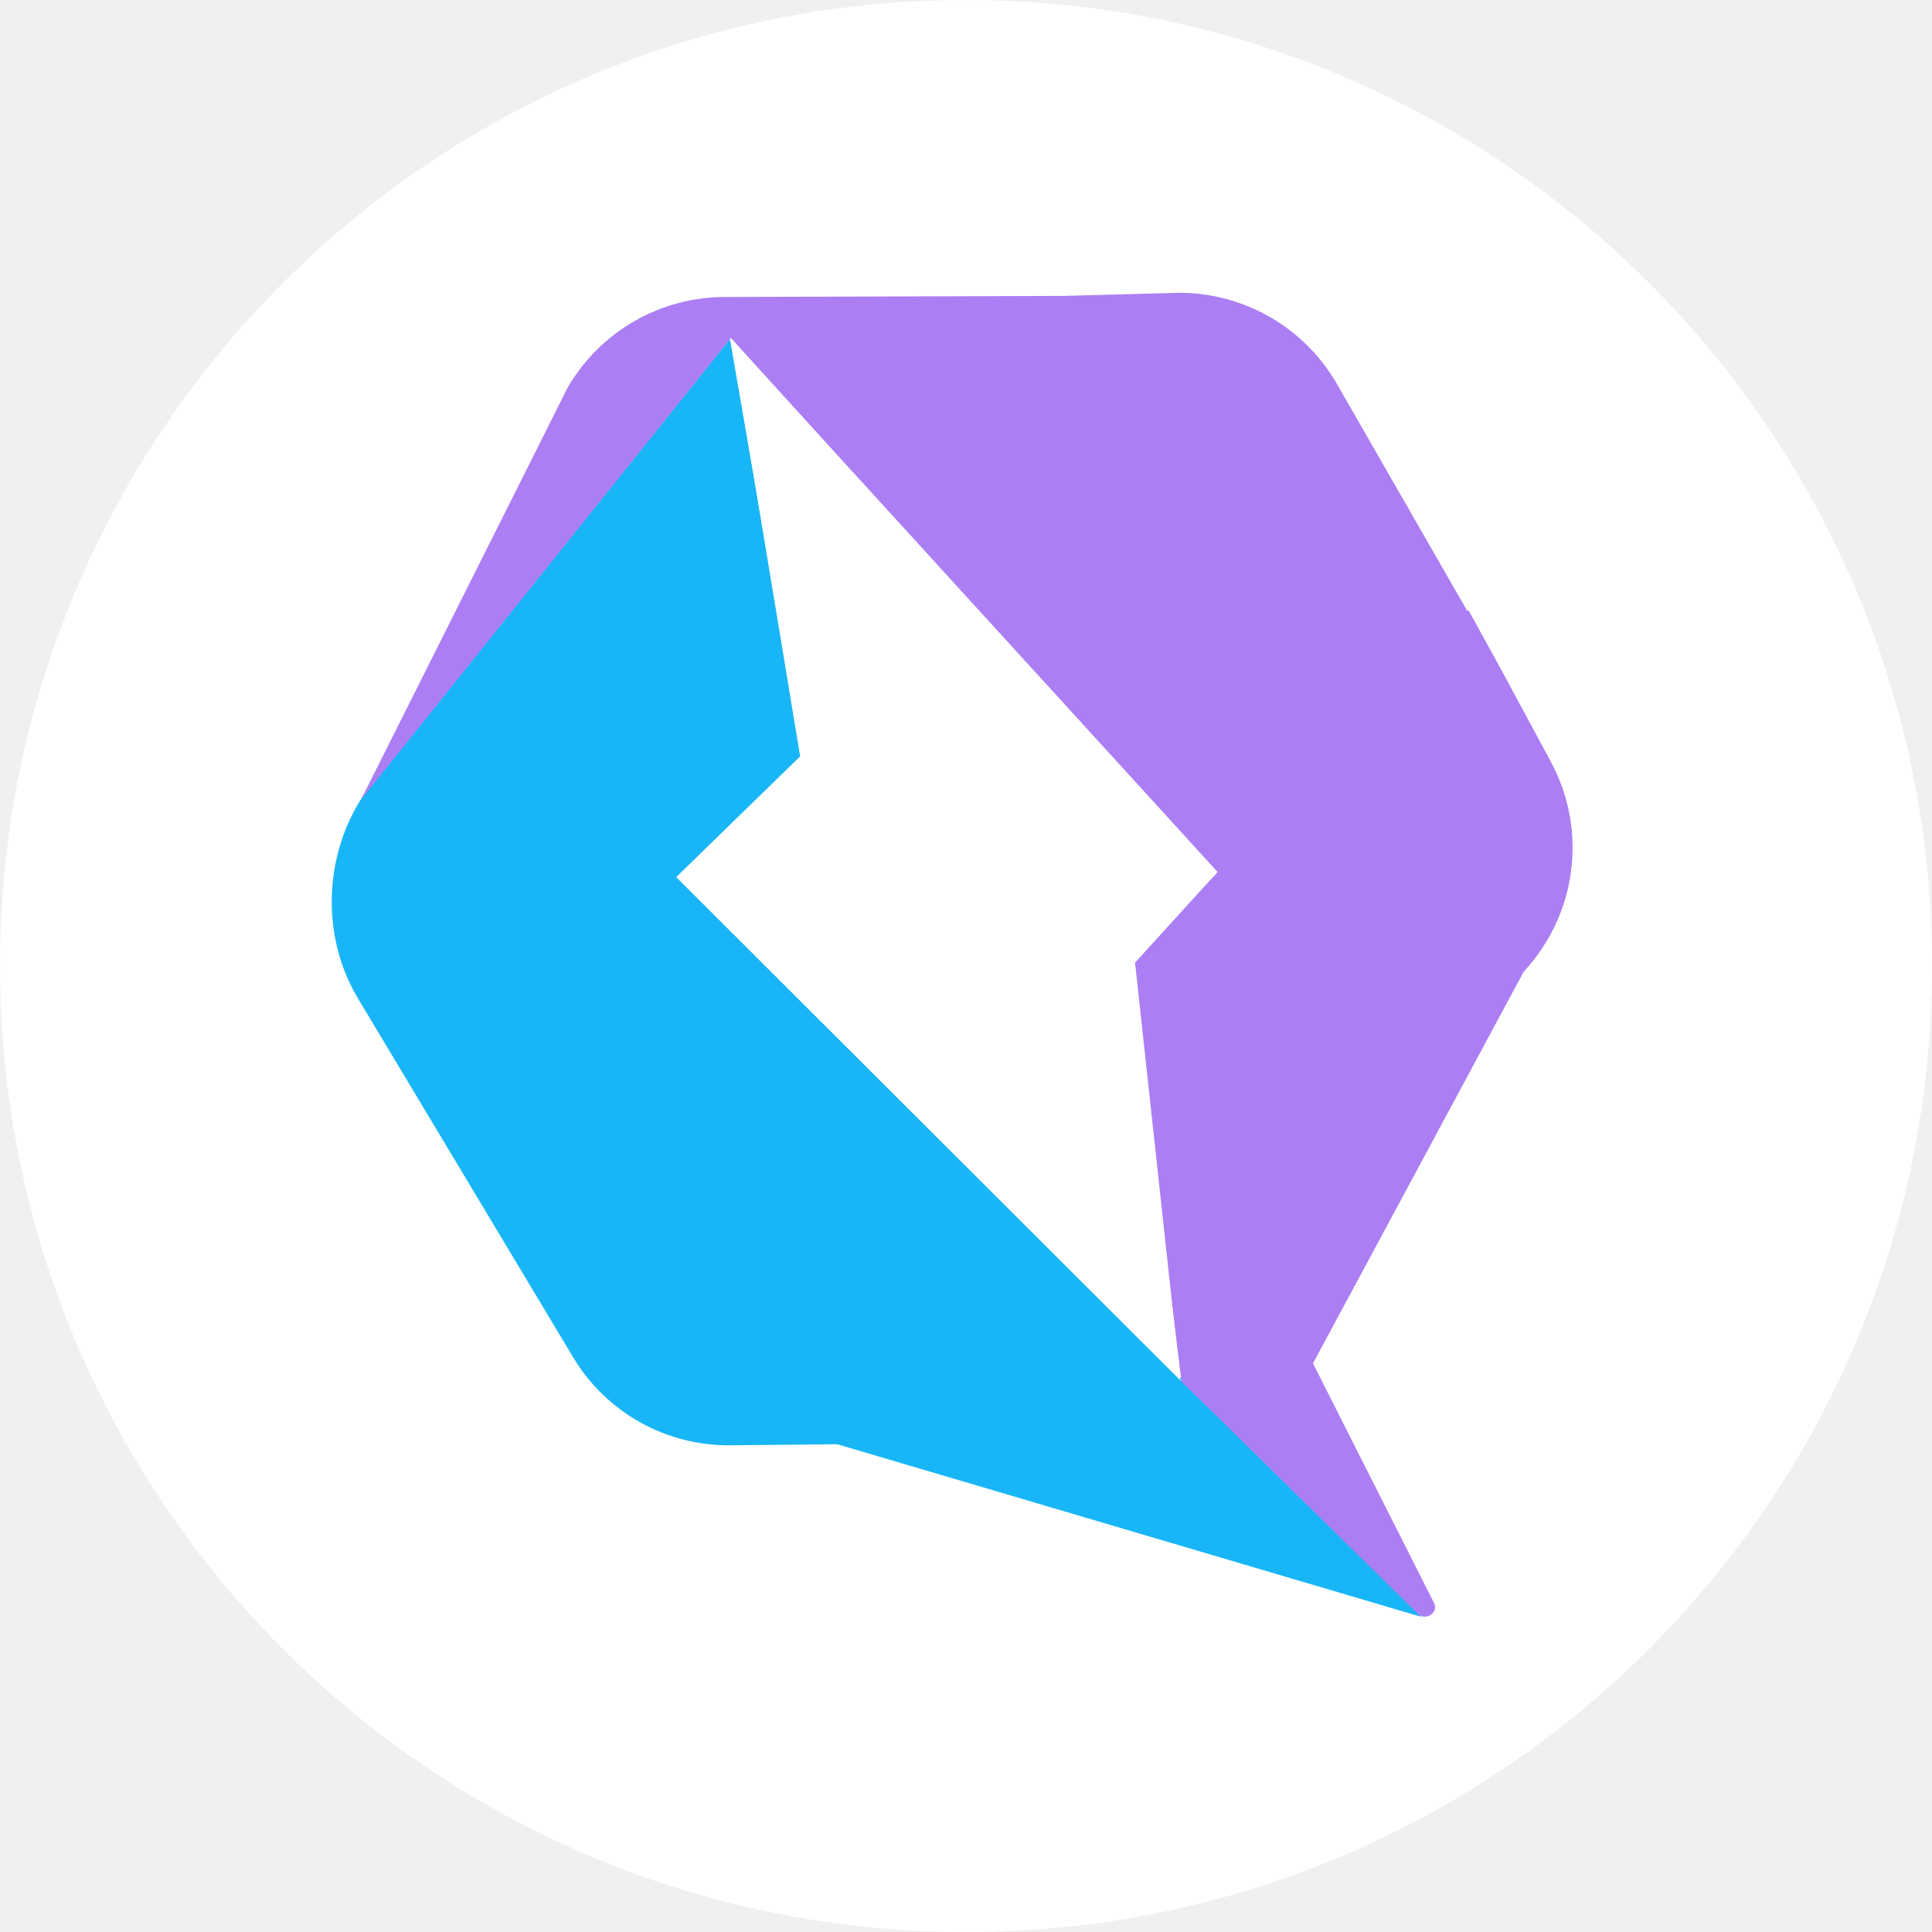
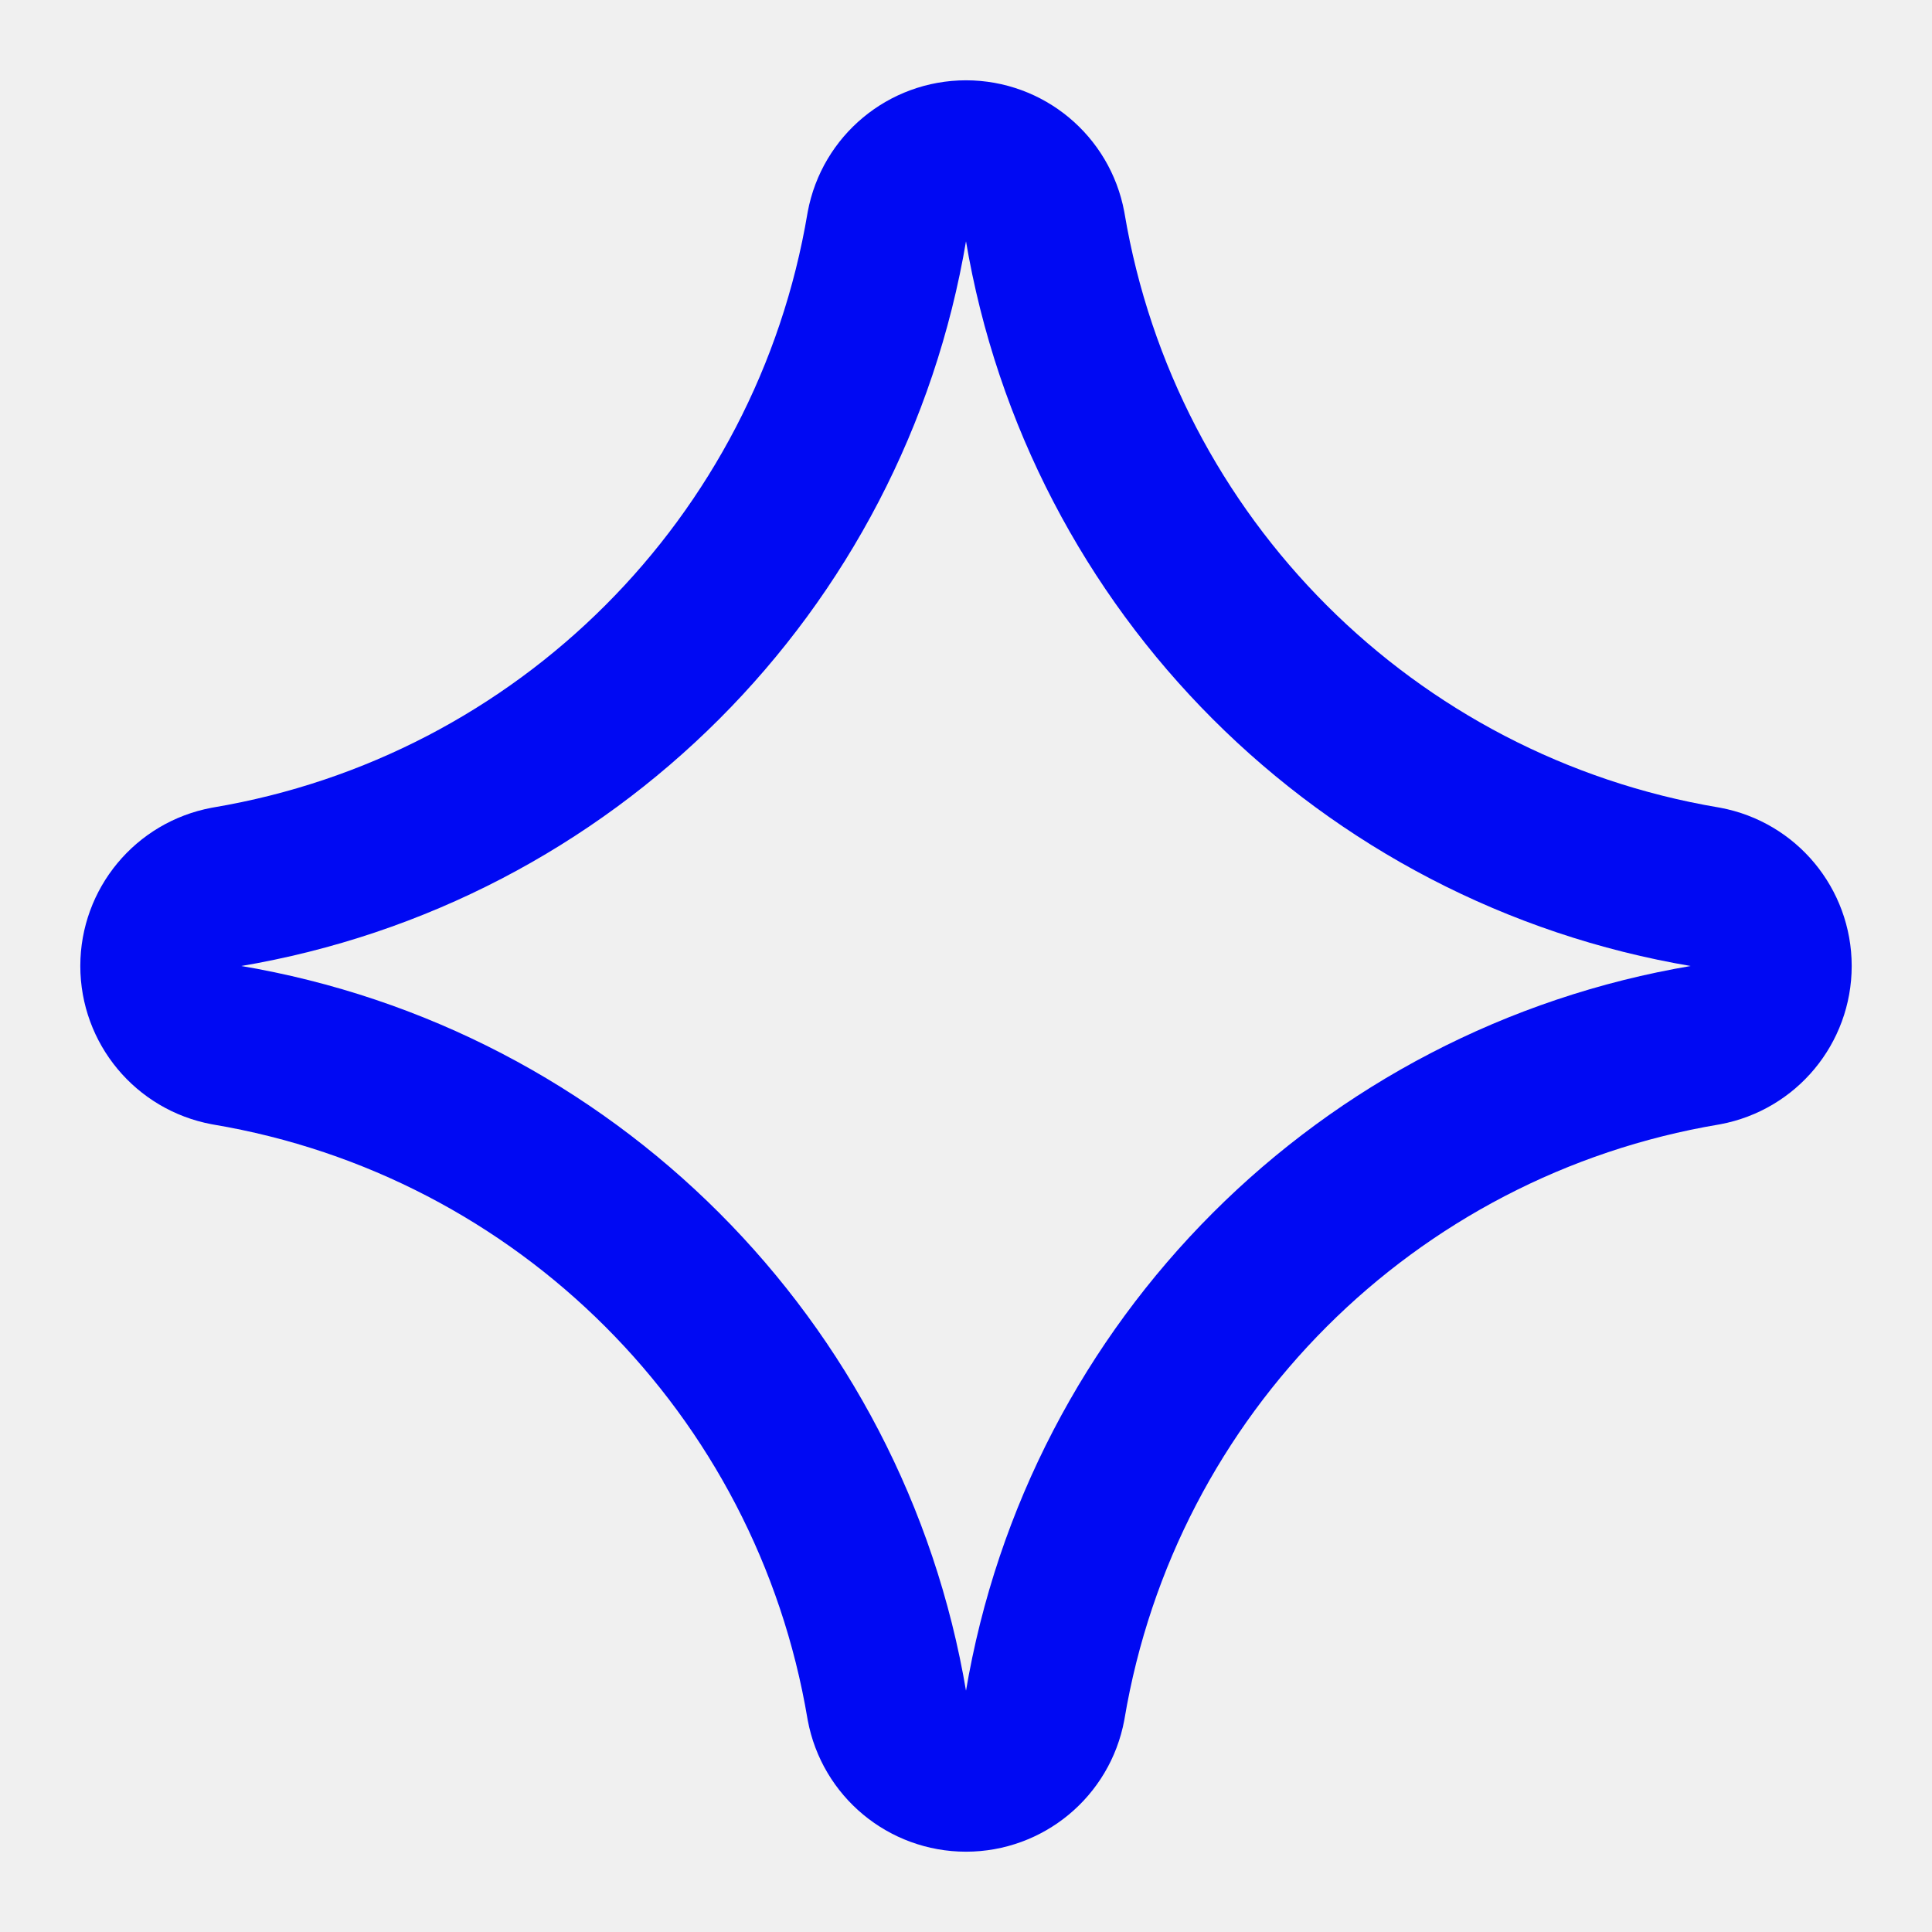
- <svg xmlns="http://www.w3.org/2000/svg" fill="none" viewBox="0 0 500 500">
-   <g clip-path="url(#a)">
-     <circle cx="250" cy="250" r="250" fill="#fff" />
-     <path fill="#18B6F6" d="m367.87 418.45-61.17-61.18-.94.13v-.67L175.7 227.53l32.05-31.13L188.9 87.73 99.56 199.09c-15.22 15.42-18.03 40.51-7.08 59.03l55.83 93.11a46.82 46.82 0 0 0 40.73 22.81l27.65-.27 151.18 44.68Z" />
-     <path fill="#AC7EF4" d="m401.25 196.94-12.29-22.81-6.41-11.67-2.54-4.56-.26.26-33.66-58.63a47.07 47.07 0 0 0-41.27-23.75l-29.51.8-88.01.28a47.07 47.07 0 0 0-40.33 23.34L93.4 207l95.76-119.54L314.7 226.19l-22.3 22.67 13.35 108.54.13-.26v.26h-.26l.26.27 10.42 10.2 50.62 49.78c2.13 2 5.6-.4 4.13-2.96l-31.25-61.85 54.5-101.3 1.73-2c.67-.81 1.33-1.62 1.87-2.42a46.8 46.8 0 0 0 3.34-50.18Z" />
-     <path fill="#fff" d="M315.1 225.65 189.18 87.6l17.9 108.14L175 227l130.5 130.27-11.75-108.14 21.37-23.48Z" />
-   </g>
-   <defs>
-     <clipPath id="a">
-       <path fill="#fff" d="M0 0h500v500H0z" />
-     </clipPath>
-   </defs>
+ <svg xmlns="http://www.w3.org/2000/svg" viewBox="0 0 24 24" fill="none" stroke="#0009F3" stroke-width="2" stroke-linecap="round" stroke-linejoin="round">
+   <path d="M12.983 21.186a1 1 0 0 1-1.966 0 10 10 0 0 0-8.203-8.203 1 1 0 0 1 0-1.966 10 10 0 0 0 8.203-8.203 1 1 0 0 1 1.966 0 10 10 0 0 0 8.203 8.203 1 1 0 0 1 0 1.966 10 10 0 0 0-8.203 8.203" />
</svg>
